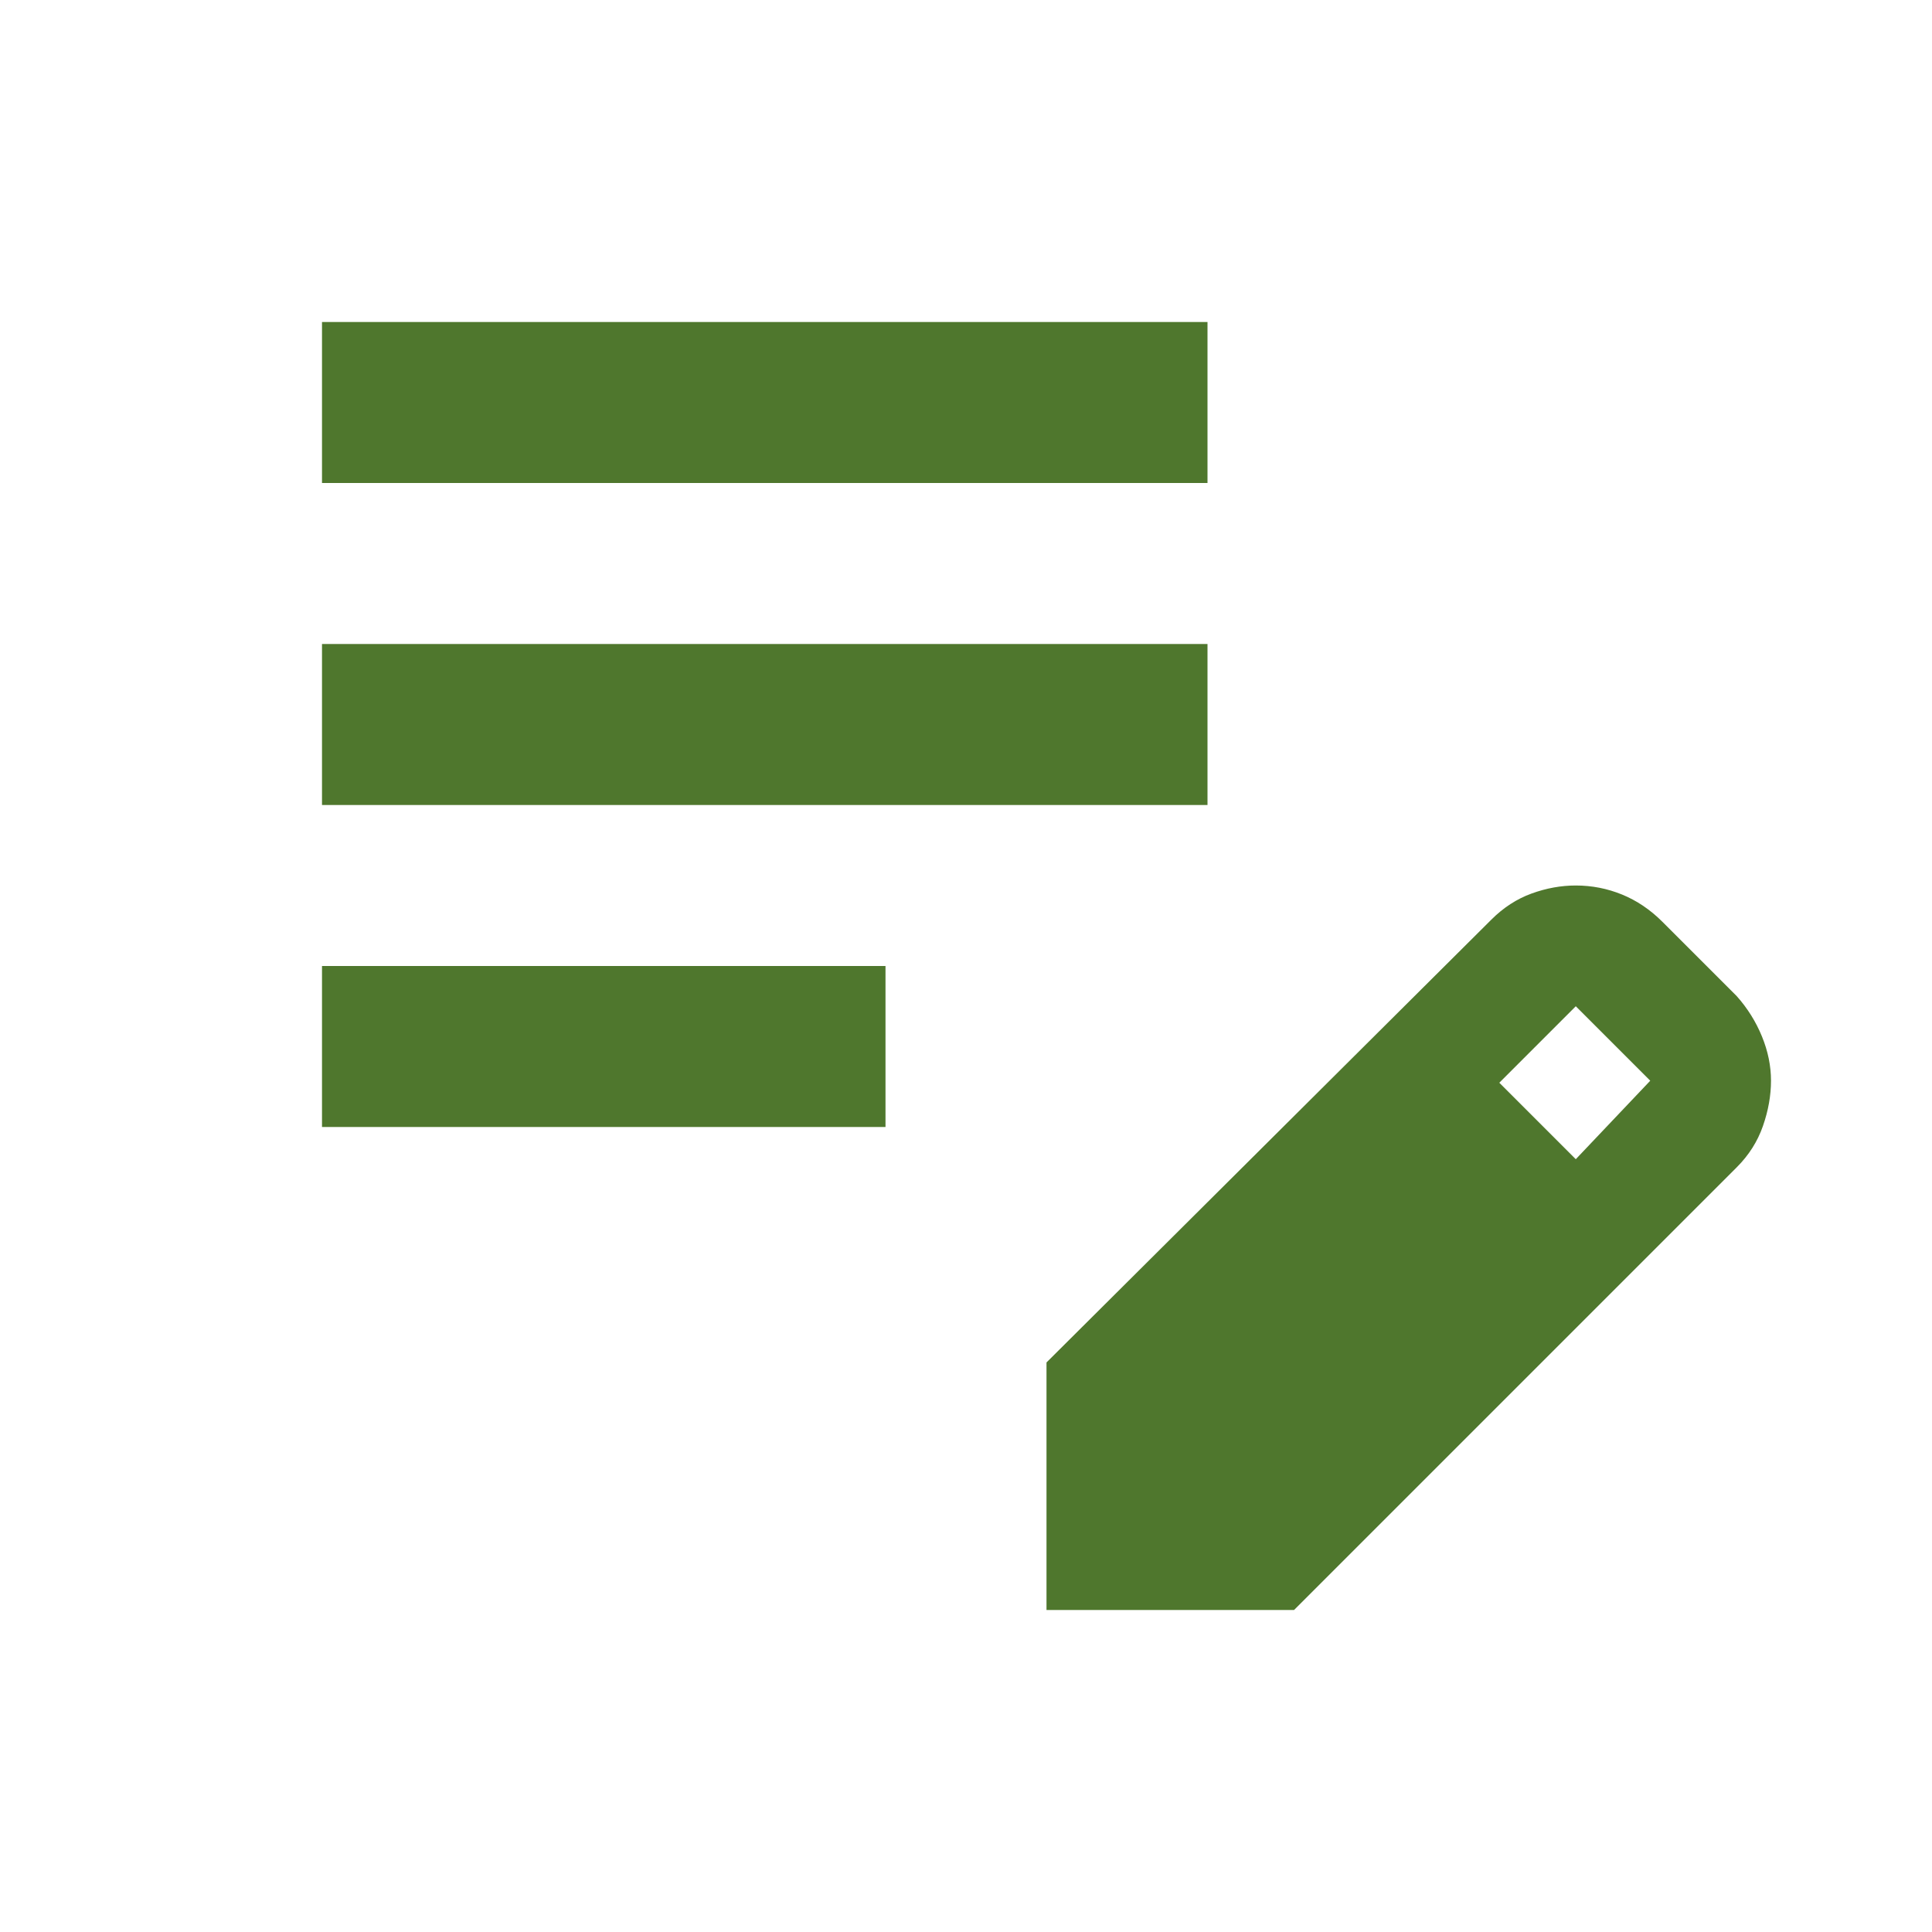
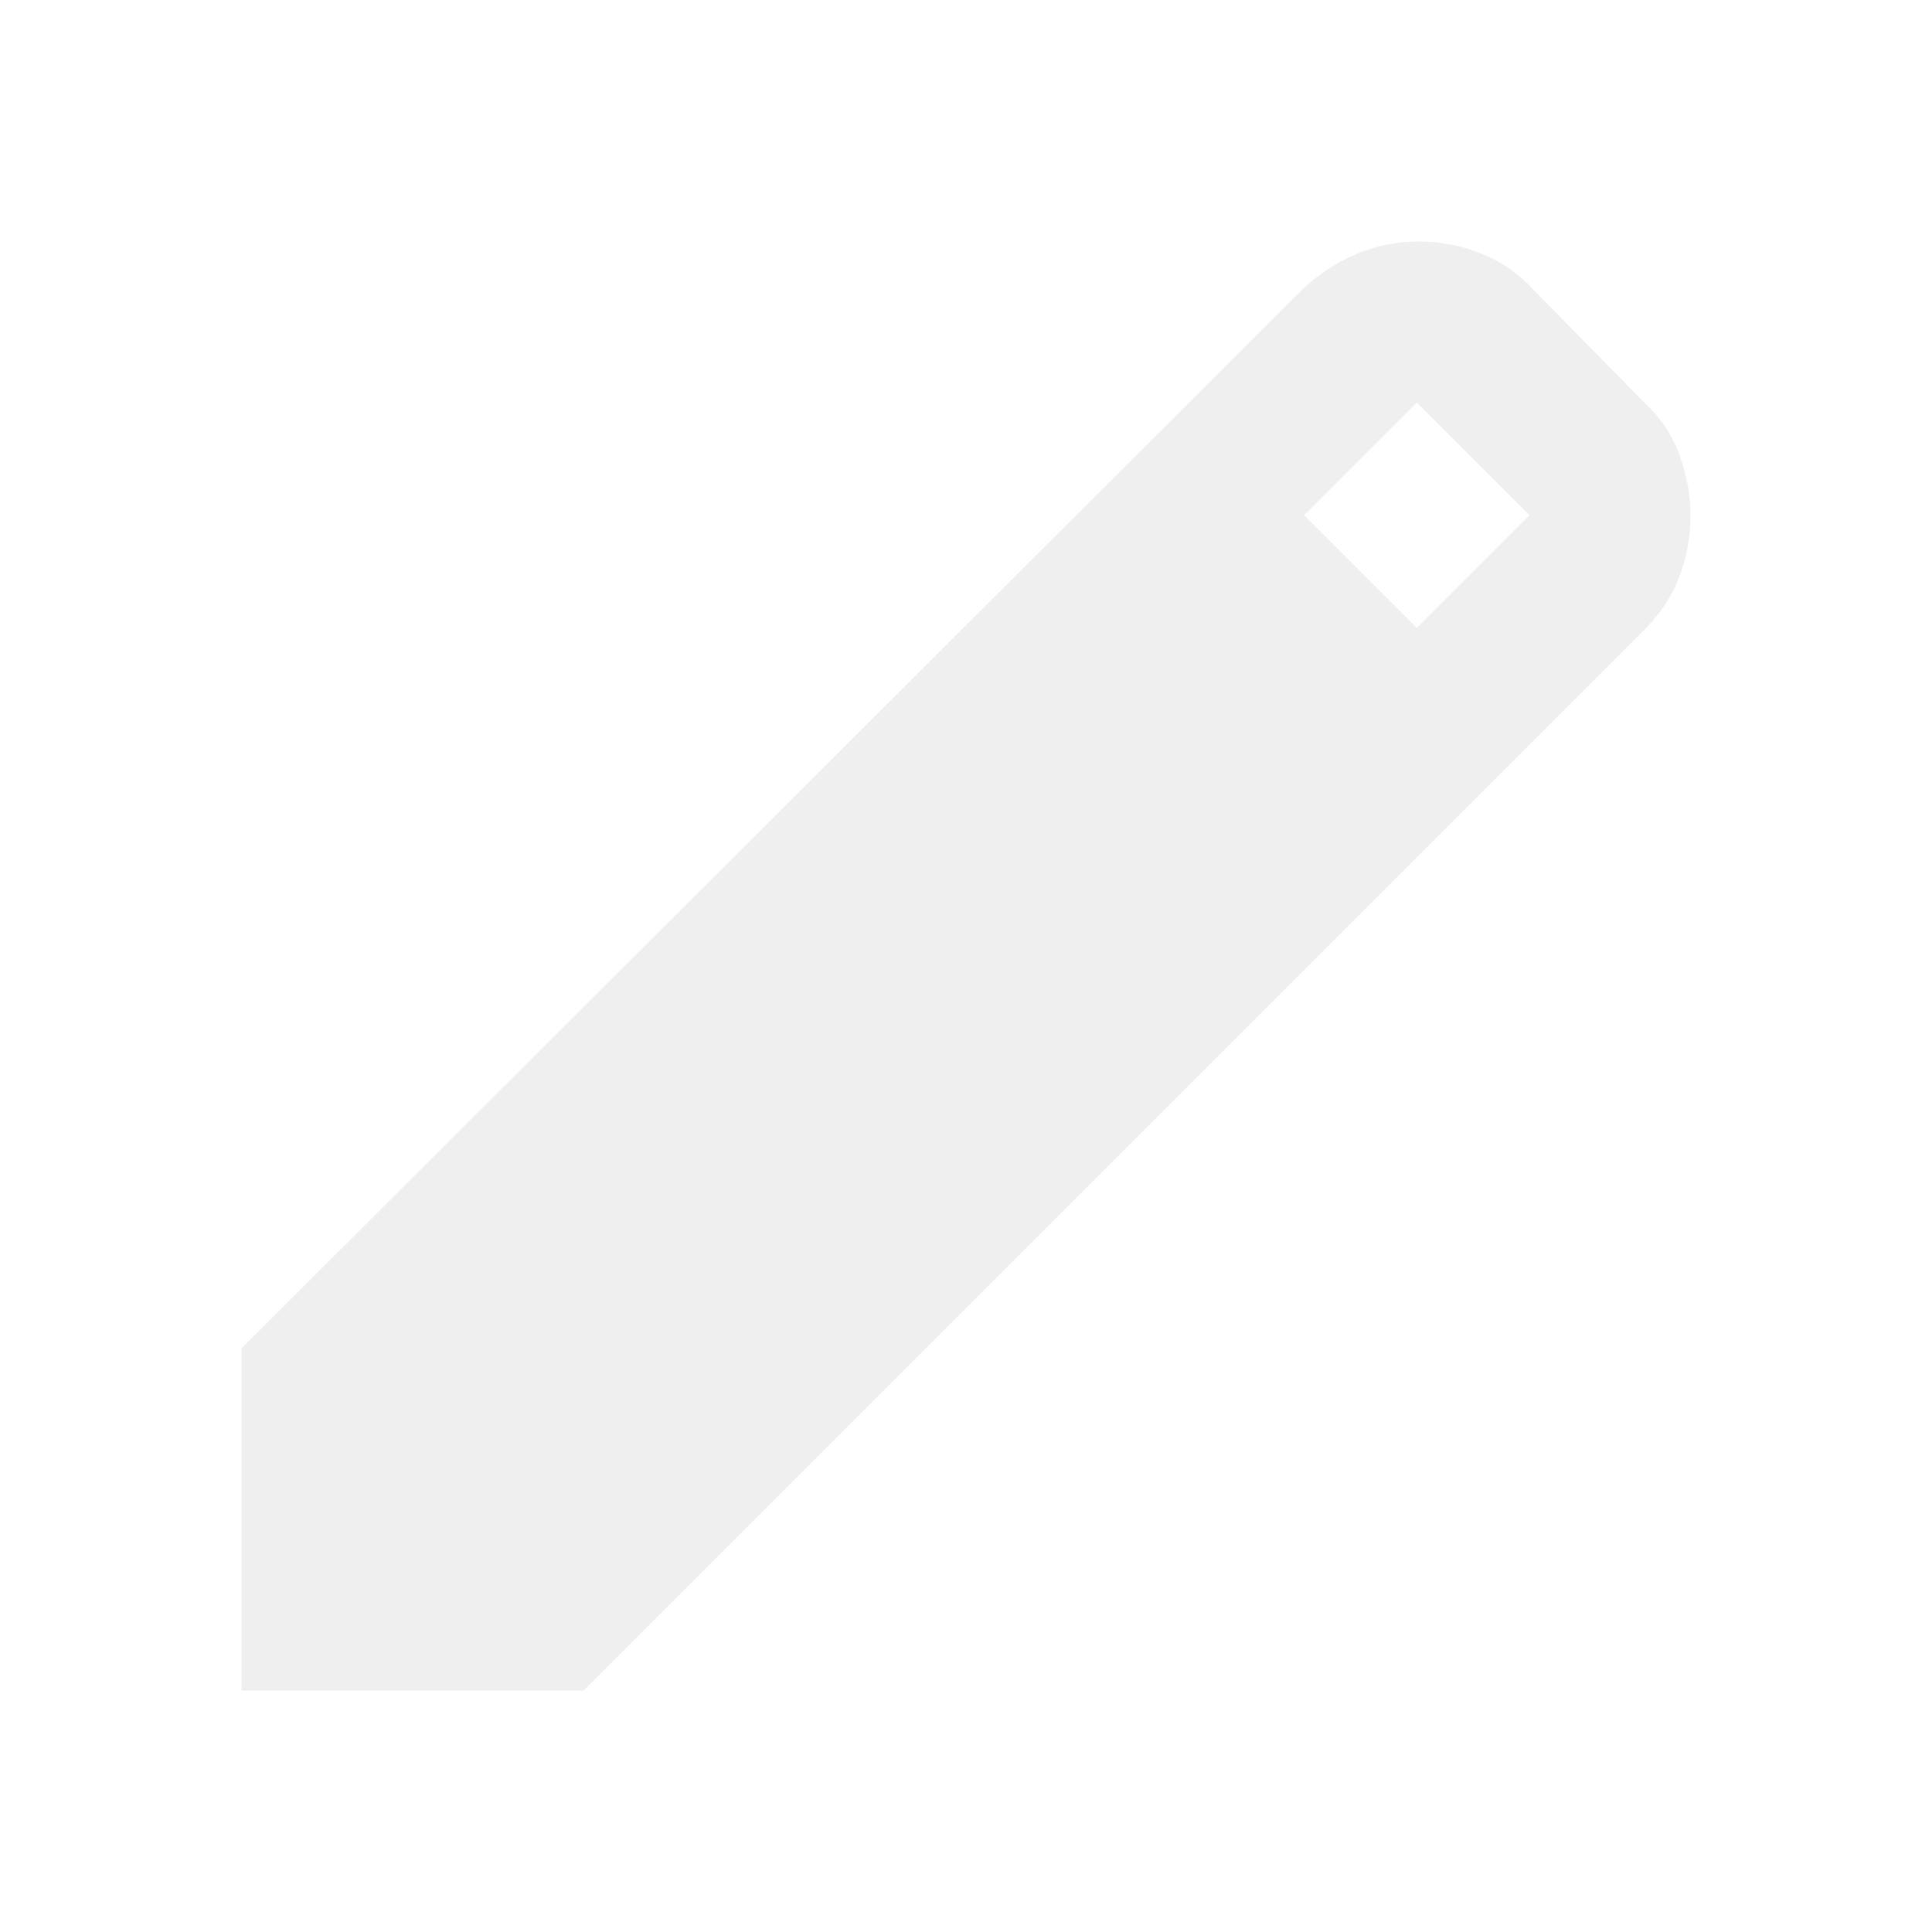
- <svg xmlns="http://www.w3.org/2000/svg" height="24px" viewBox="0 -960 960 960" width="24px" fill="#4f772d">
-   <path d="M160-400v-80h280v80H160Zm0-160v-80h440v80H160Zm0-160v-80h440v80H160Zm360 560v-123l221-220q9-9 20-13t22-4q12 0 23 4.5t20 13.5l37 37q8 9 12.5 20t4.5 22q0 11-4 22.5T863-380L643-160H520Zm263-224 37-39-37-37-38 38 38 38Z" />
+ <svg xmlns="http://www.w3.org/2000/svg" height="24px" viewBox="0 -960 960 960" width="24px" fill="#EFEFEF">
+   <path d="M120-120v-170l528-527q12-11 26.5-17t30.5-6q16 0 31 6t26 18l55 56q12 11 17.5 26t5.5 30q0 16-5.5 30.5T817-647L290-120H120Zm584-528 56-56-56-56-56 56 56 56Z" />
</svg>
